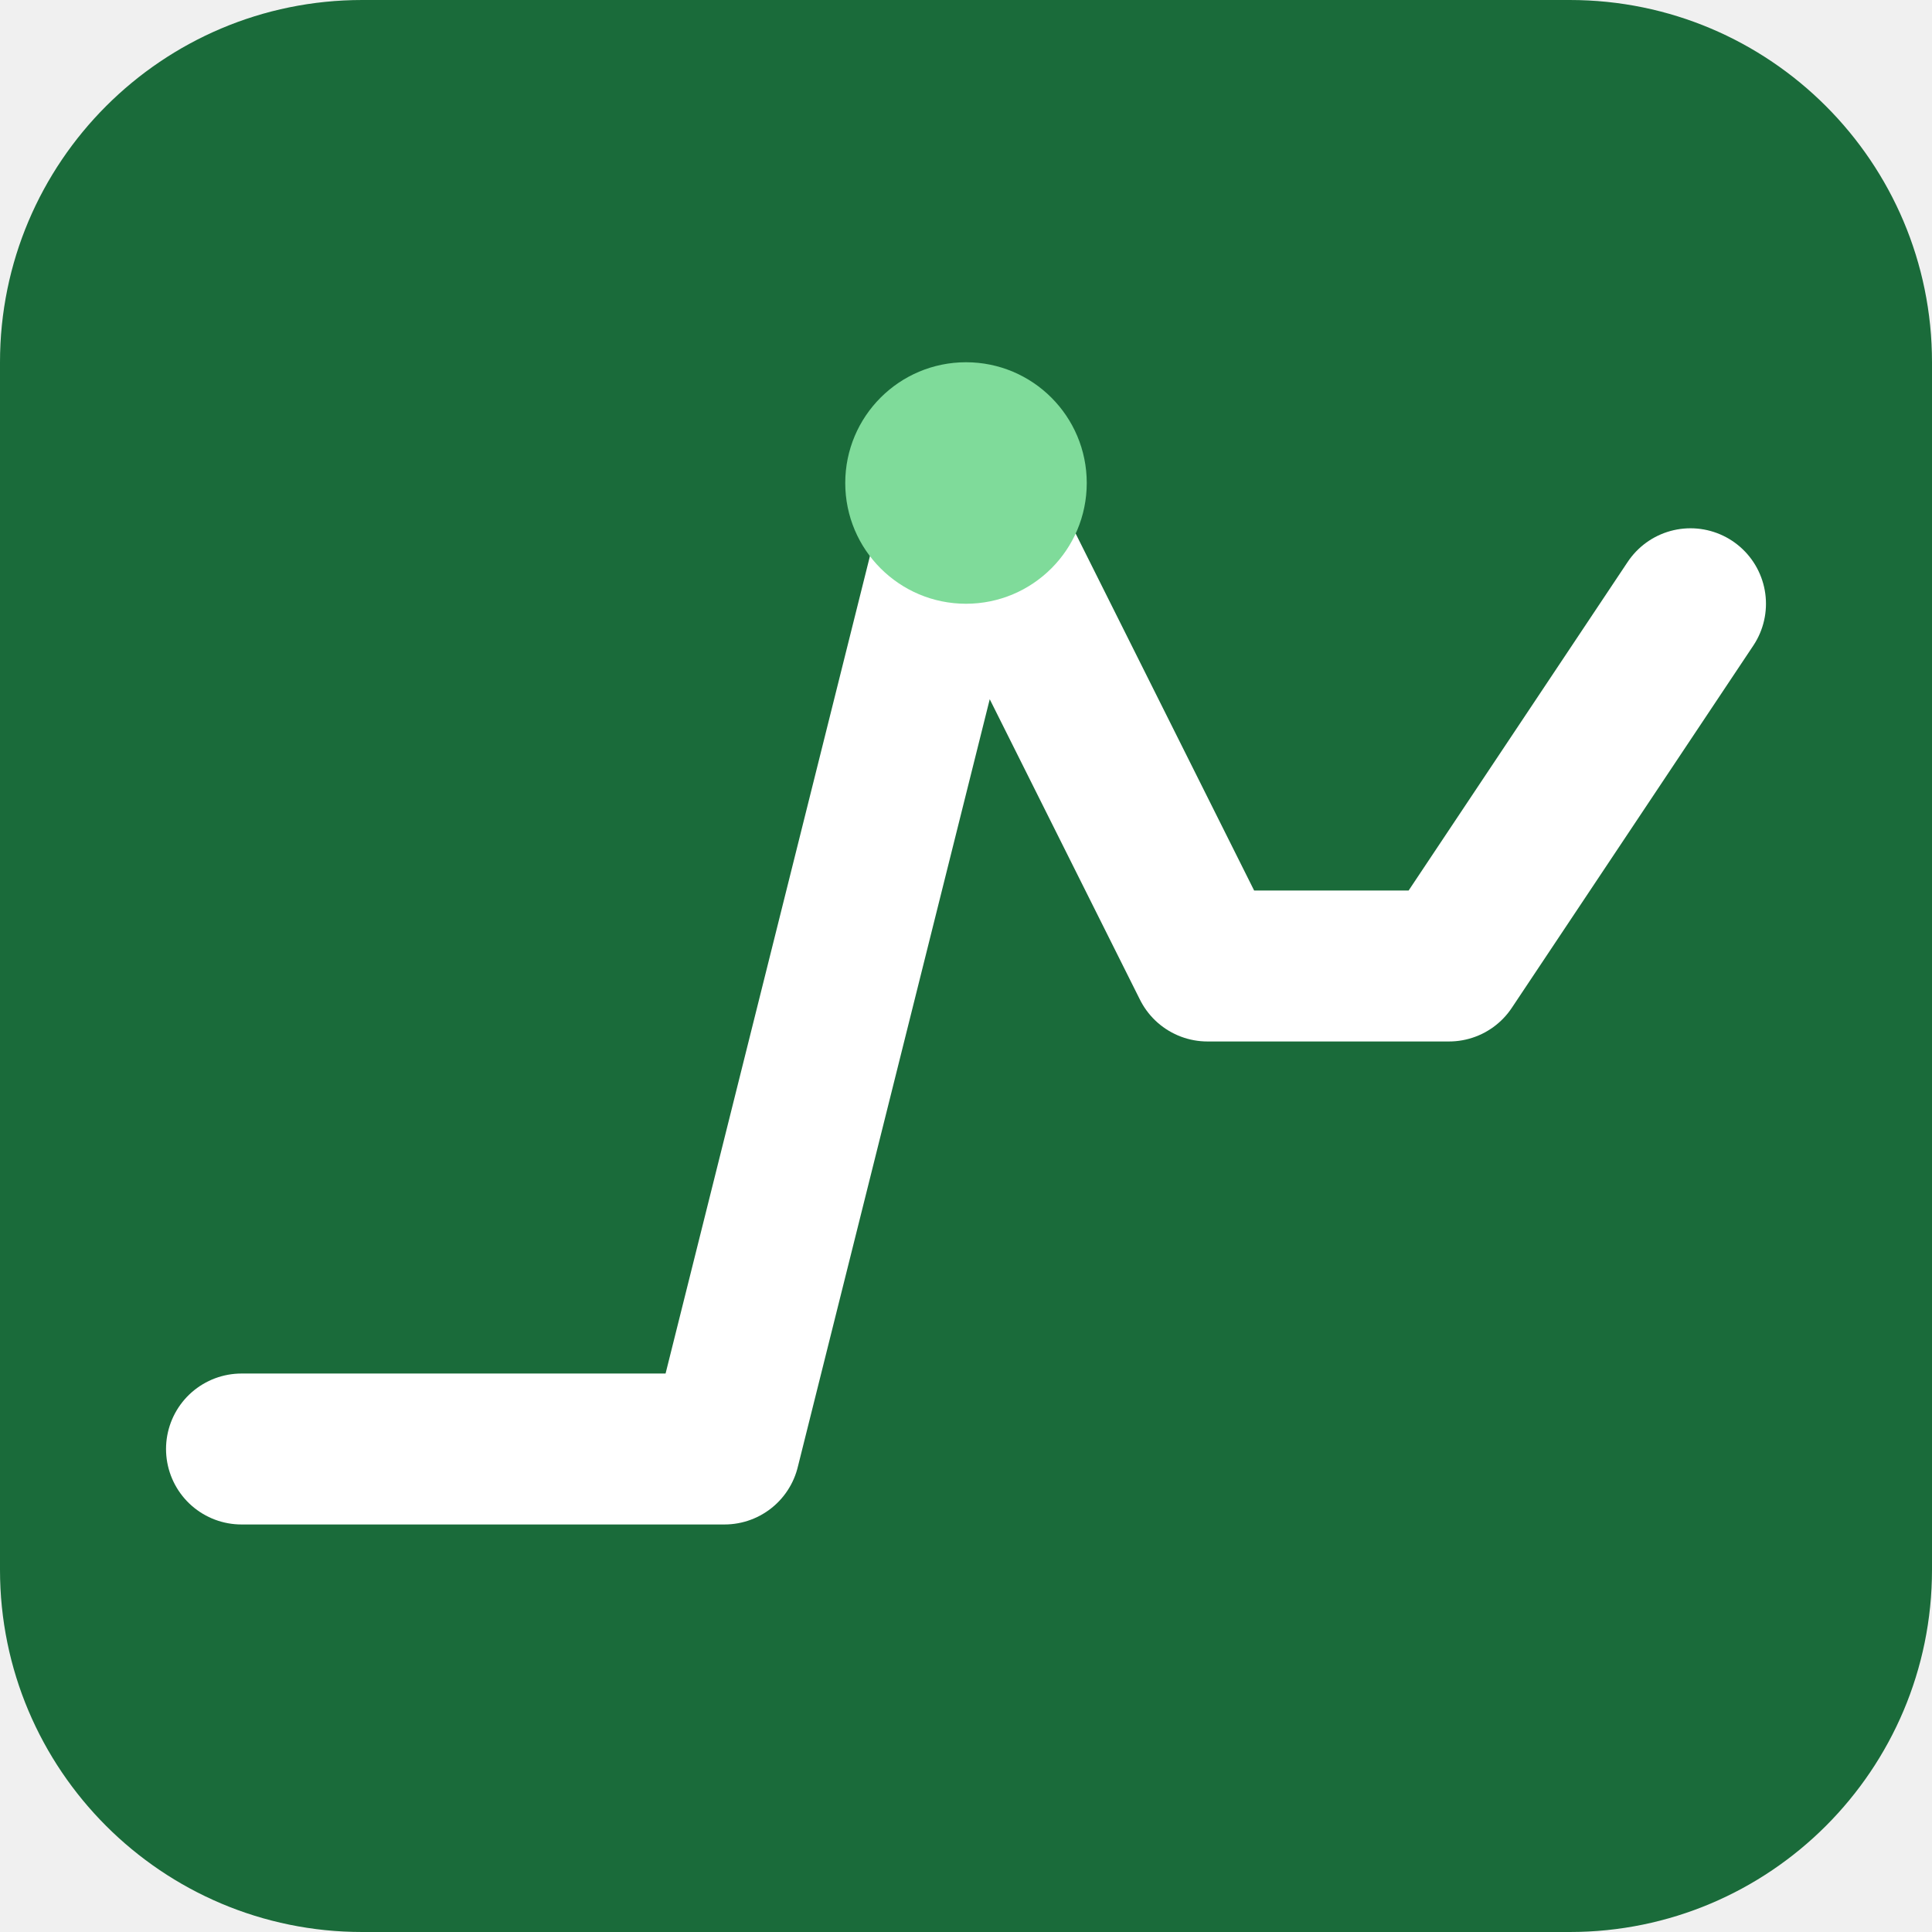
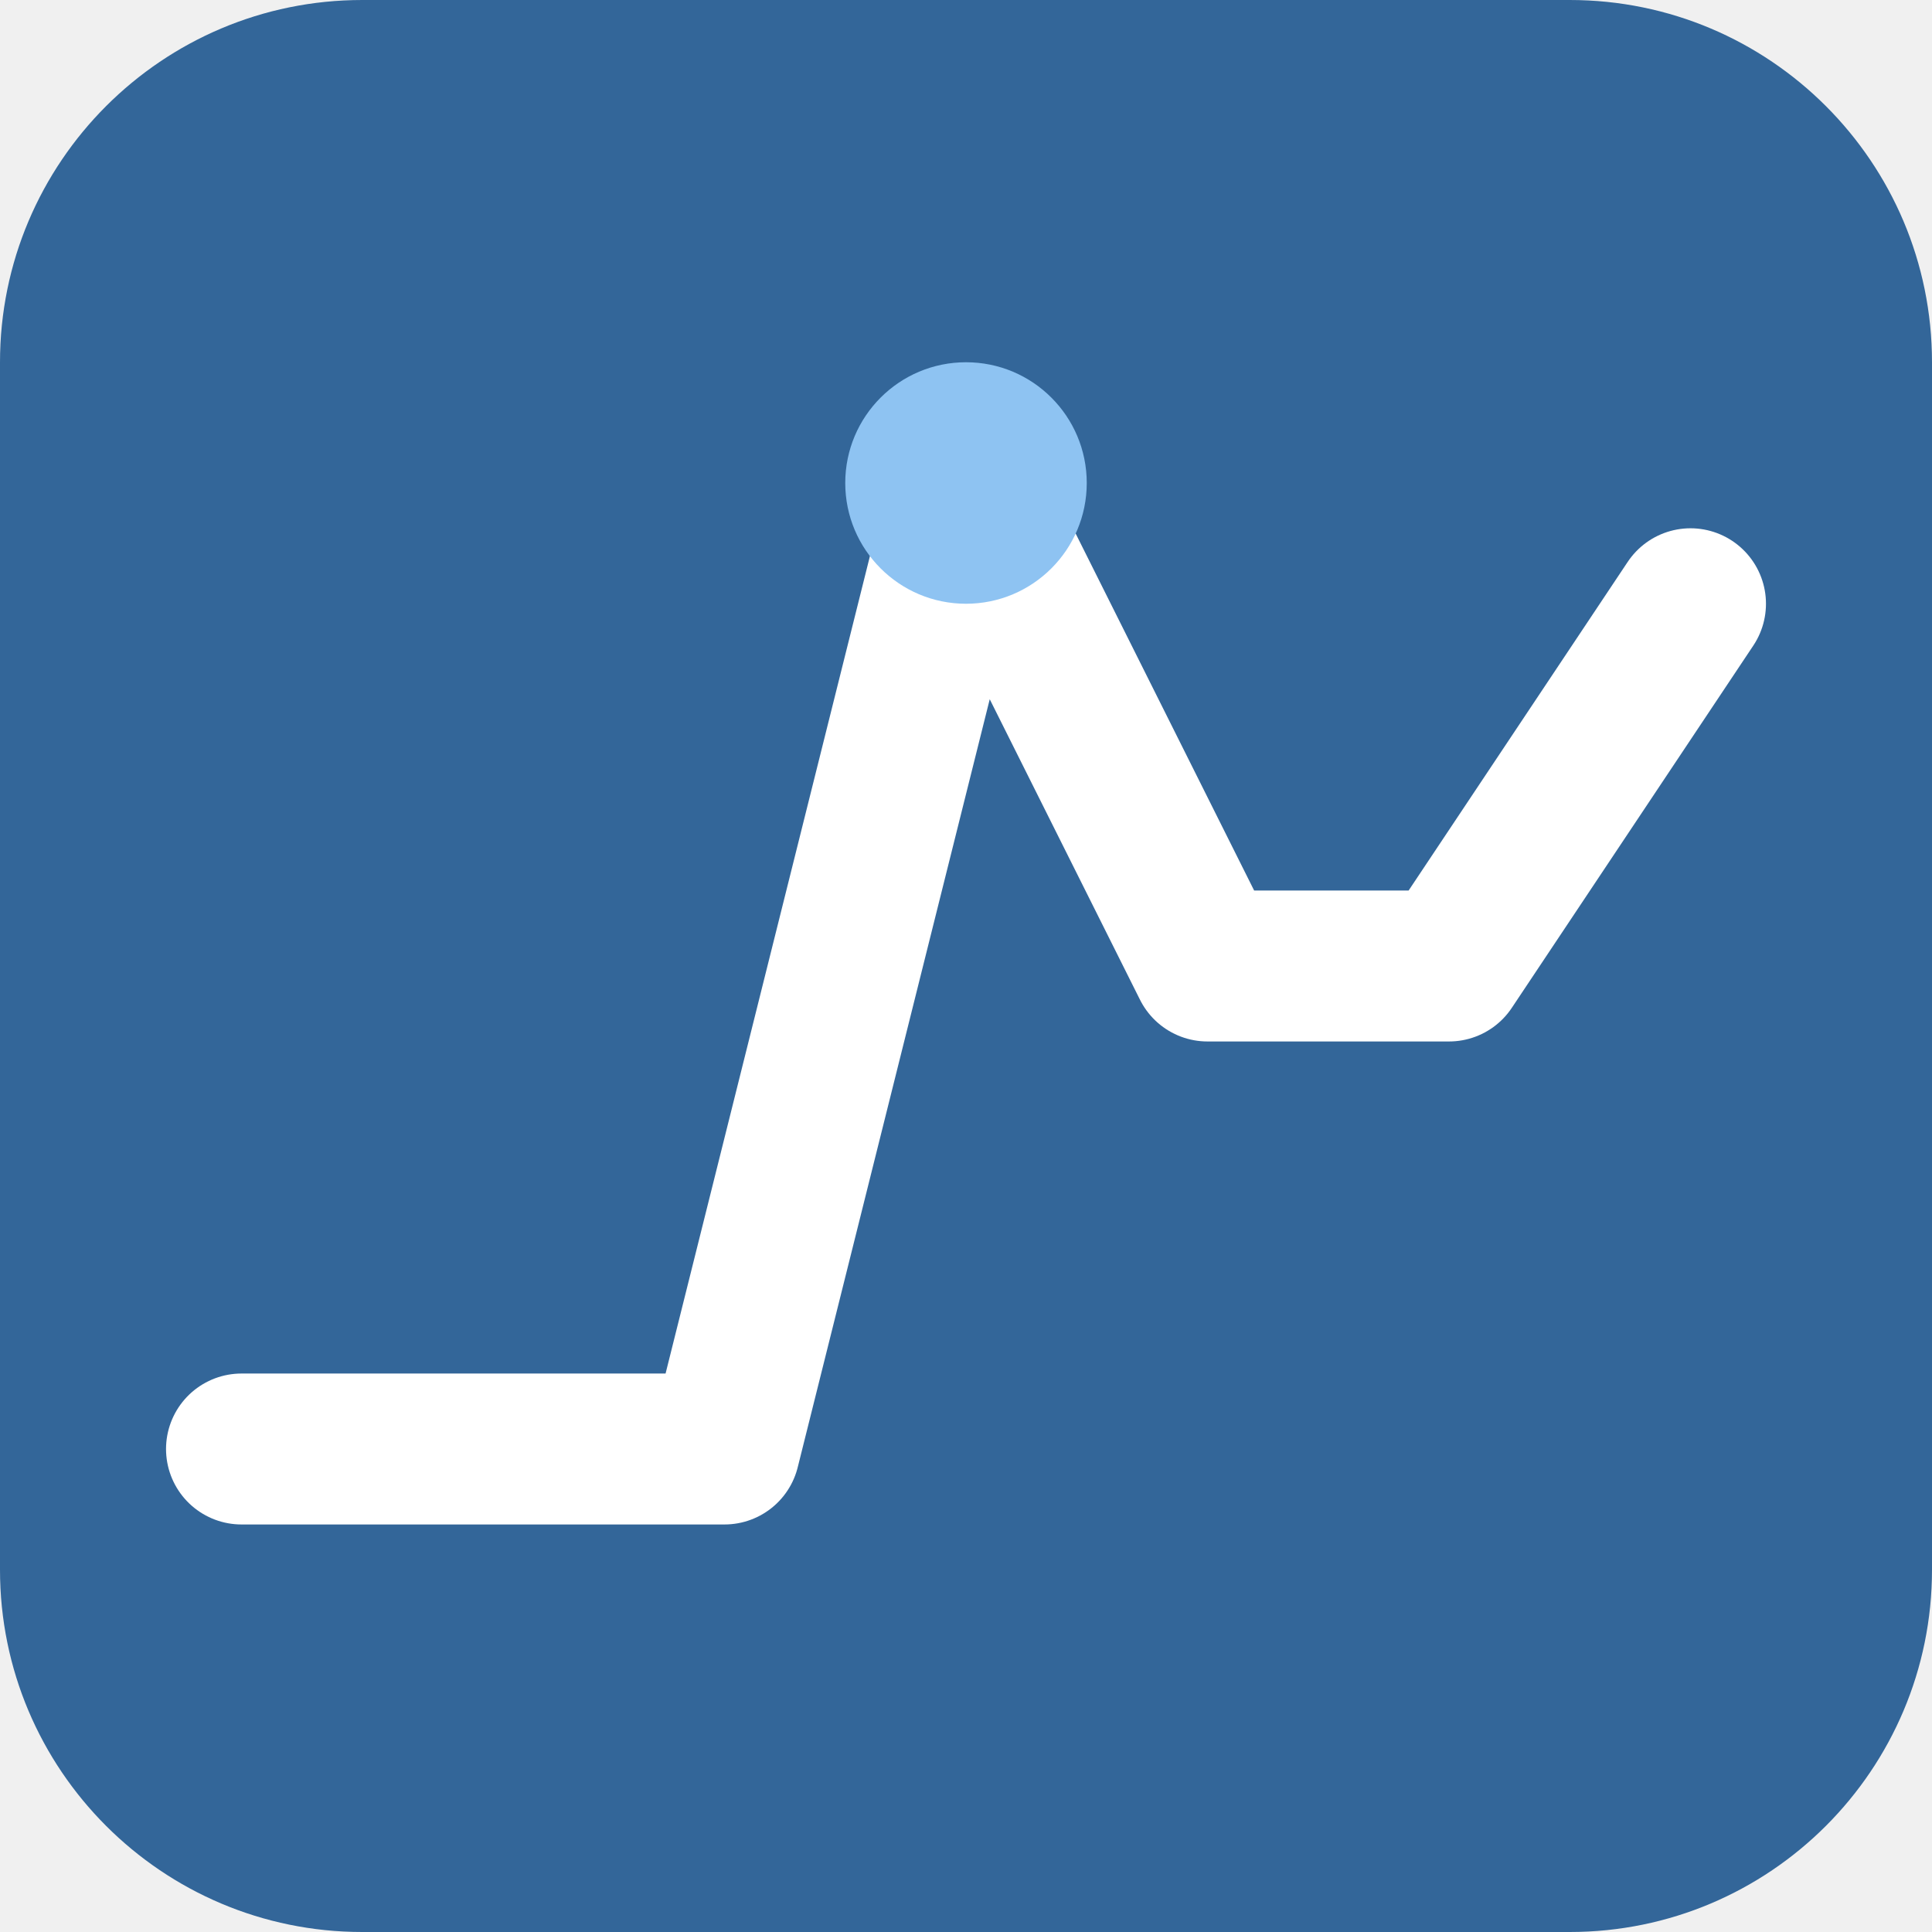
<svg xmlns="http://www.w3.org/2000/svg" viewBox="0 0 32 32">
-   <rect width="32" height="32" rx="6" fill="#1a6b3a" />
+   <rect width="32" height="32" rx="6" fill="#336699" />
  <polyline points="4,24 12,24 16,8 20,16 24,16 28,10" fill="none" stroke="white" stroke-width="2.5" stroke-linecap="round" stroke-linejoin="round" />
-   <circle cx="16" cy="8" r="2" fill="#7fdb9a" />
+   <circle cx="16" cy="8" r="2" fill="#8ec3f2" />
</svg>
